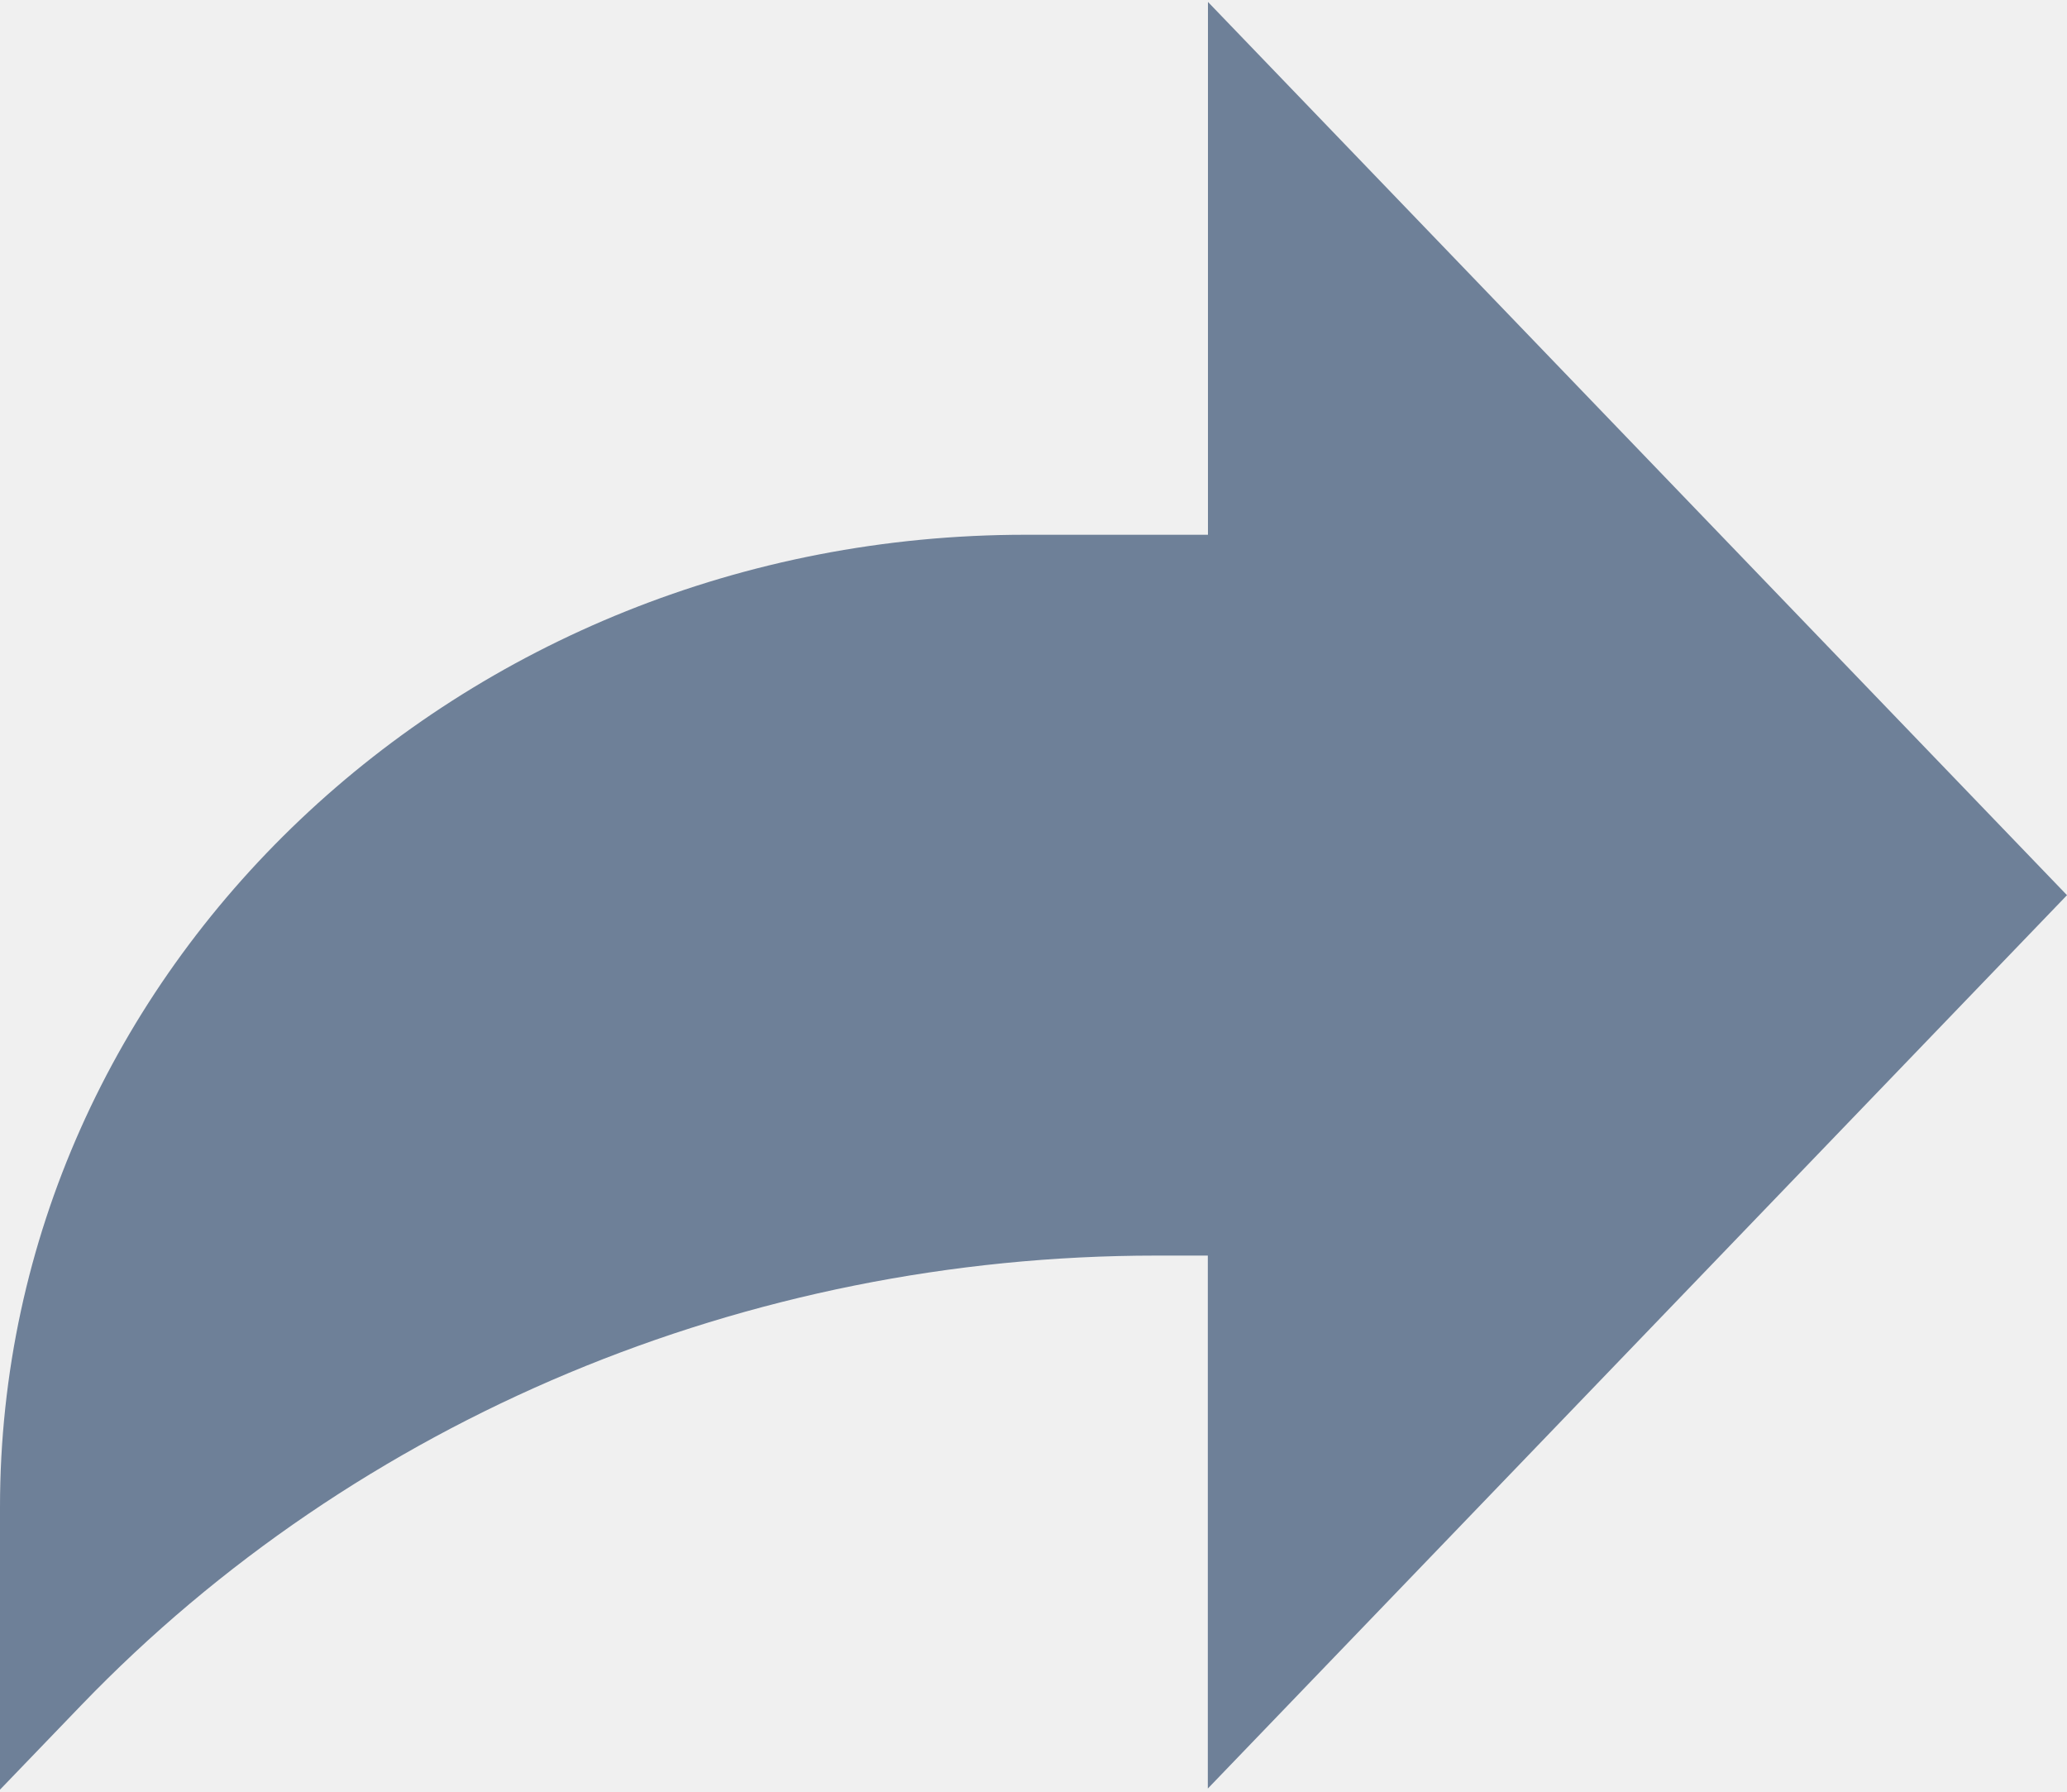
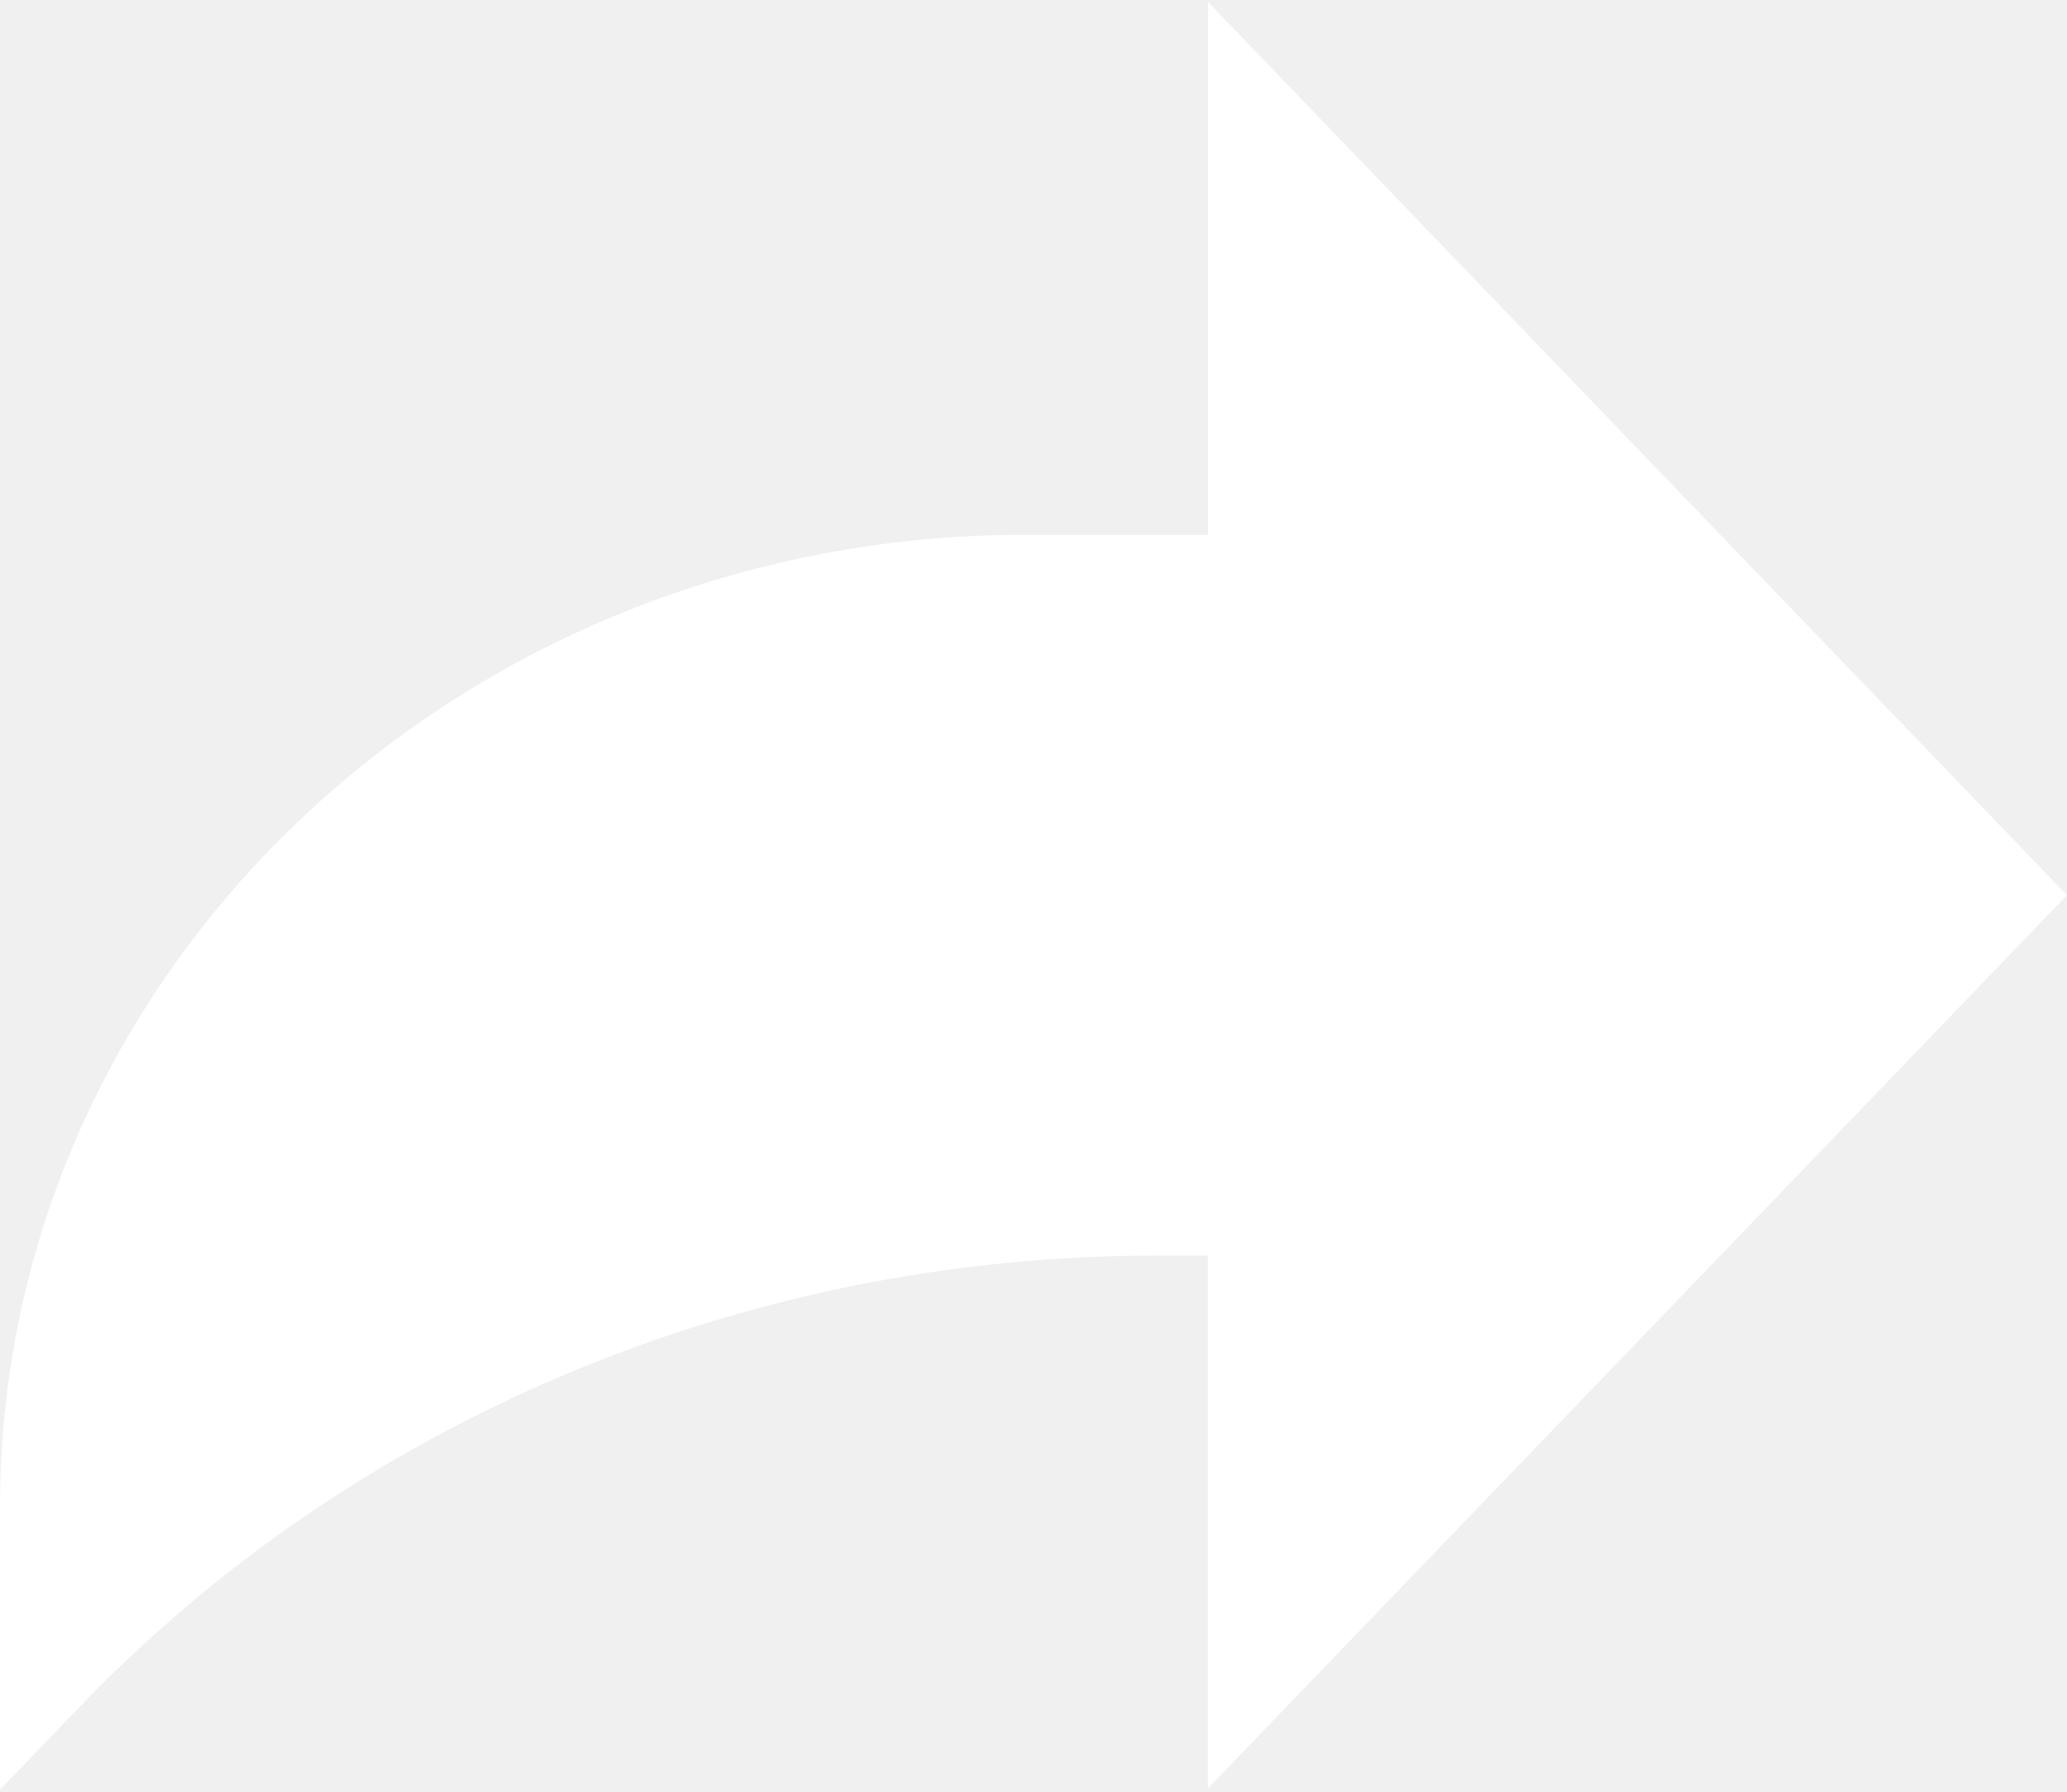
<svg xmlns="http://www.w3.org/2000/svg" width="15" height="13">
-   <path fill="#6E8098" d="M15 6.495L8.766.014V3.88H7.441C3.33 3.88 0 7.039 0 10.936v2.049l.589-.612C2.59 10.294 5.422 9.11 8.39 9.11h.375v3.867L15 6.495z" />
+   <path fill="#FFF" d="M15 6.495L8.766.014V3.88H7.441C3.33 3.88 0 7.039 0 10.936v2.049l.589-.612C2.59 10.294 5.422 9.11 8.39 9.11h.375v3.867L15 6.495z" />
</svg>
